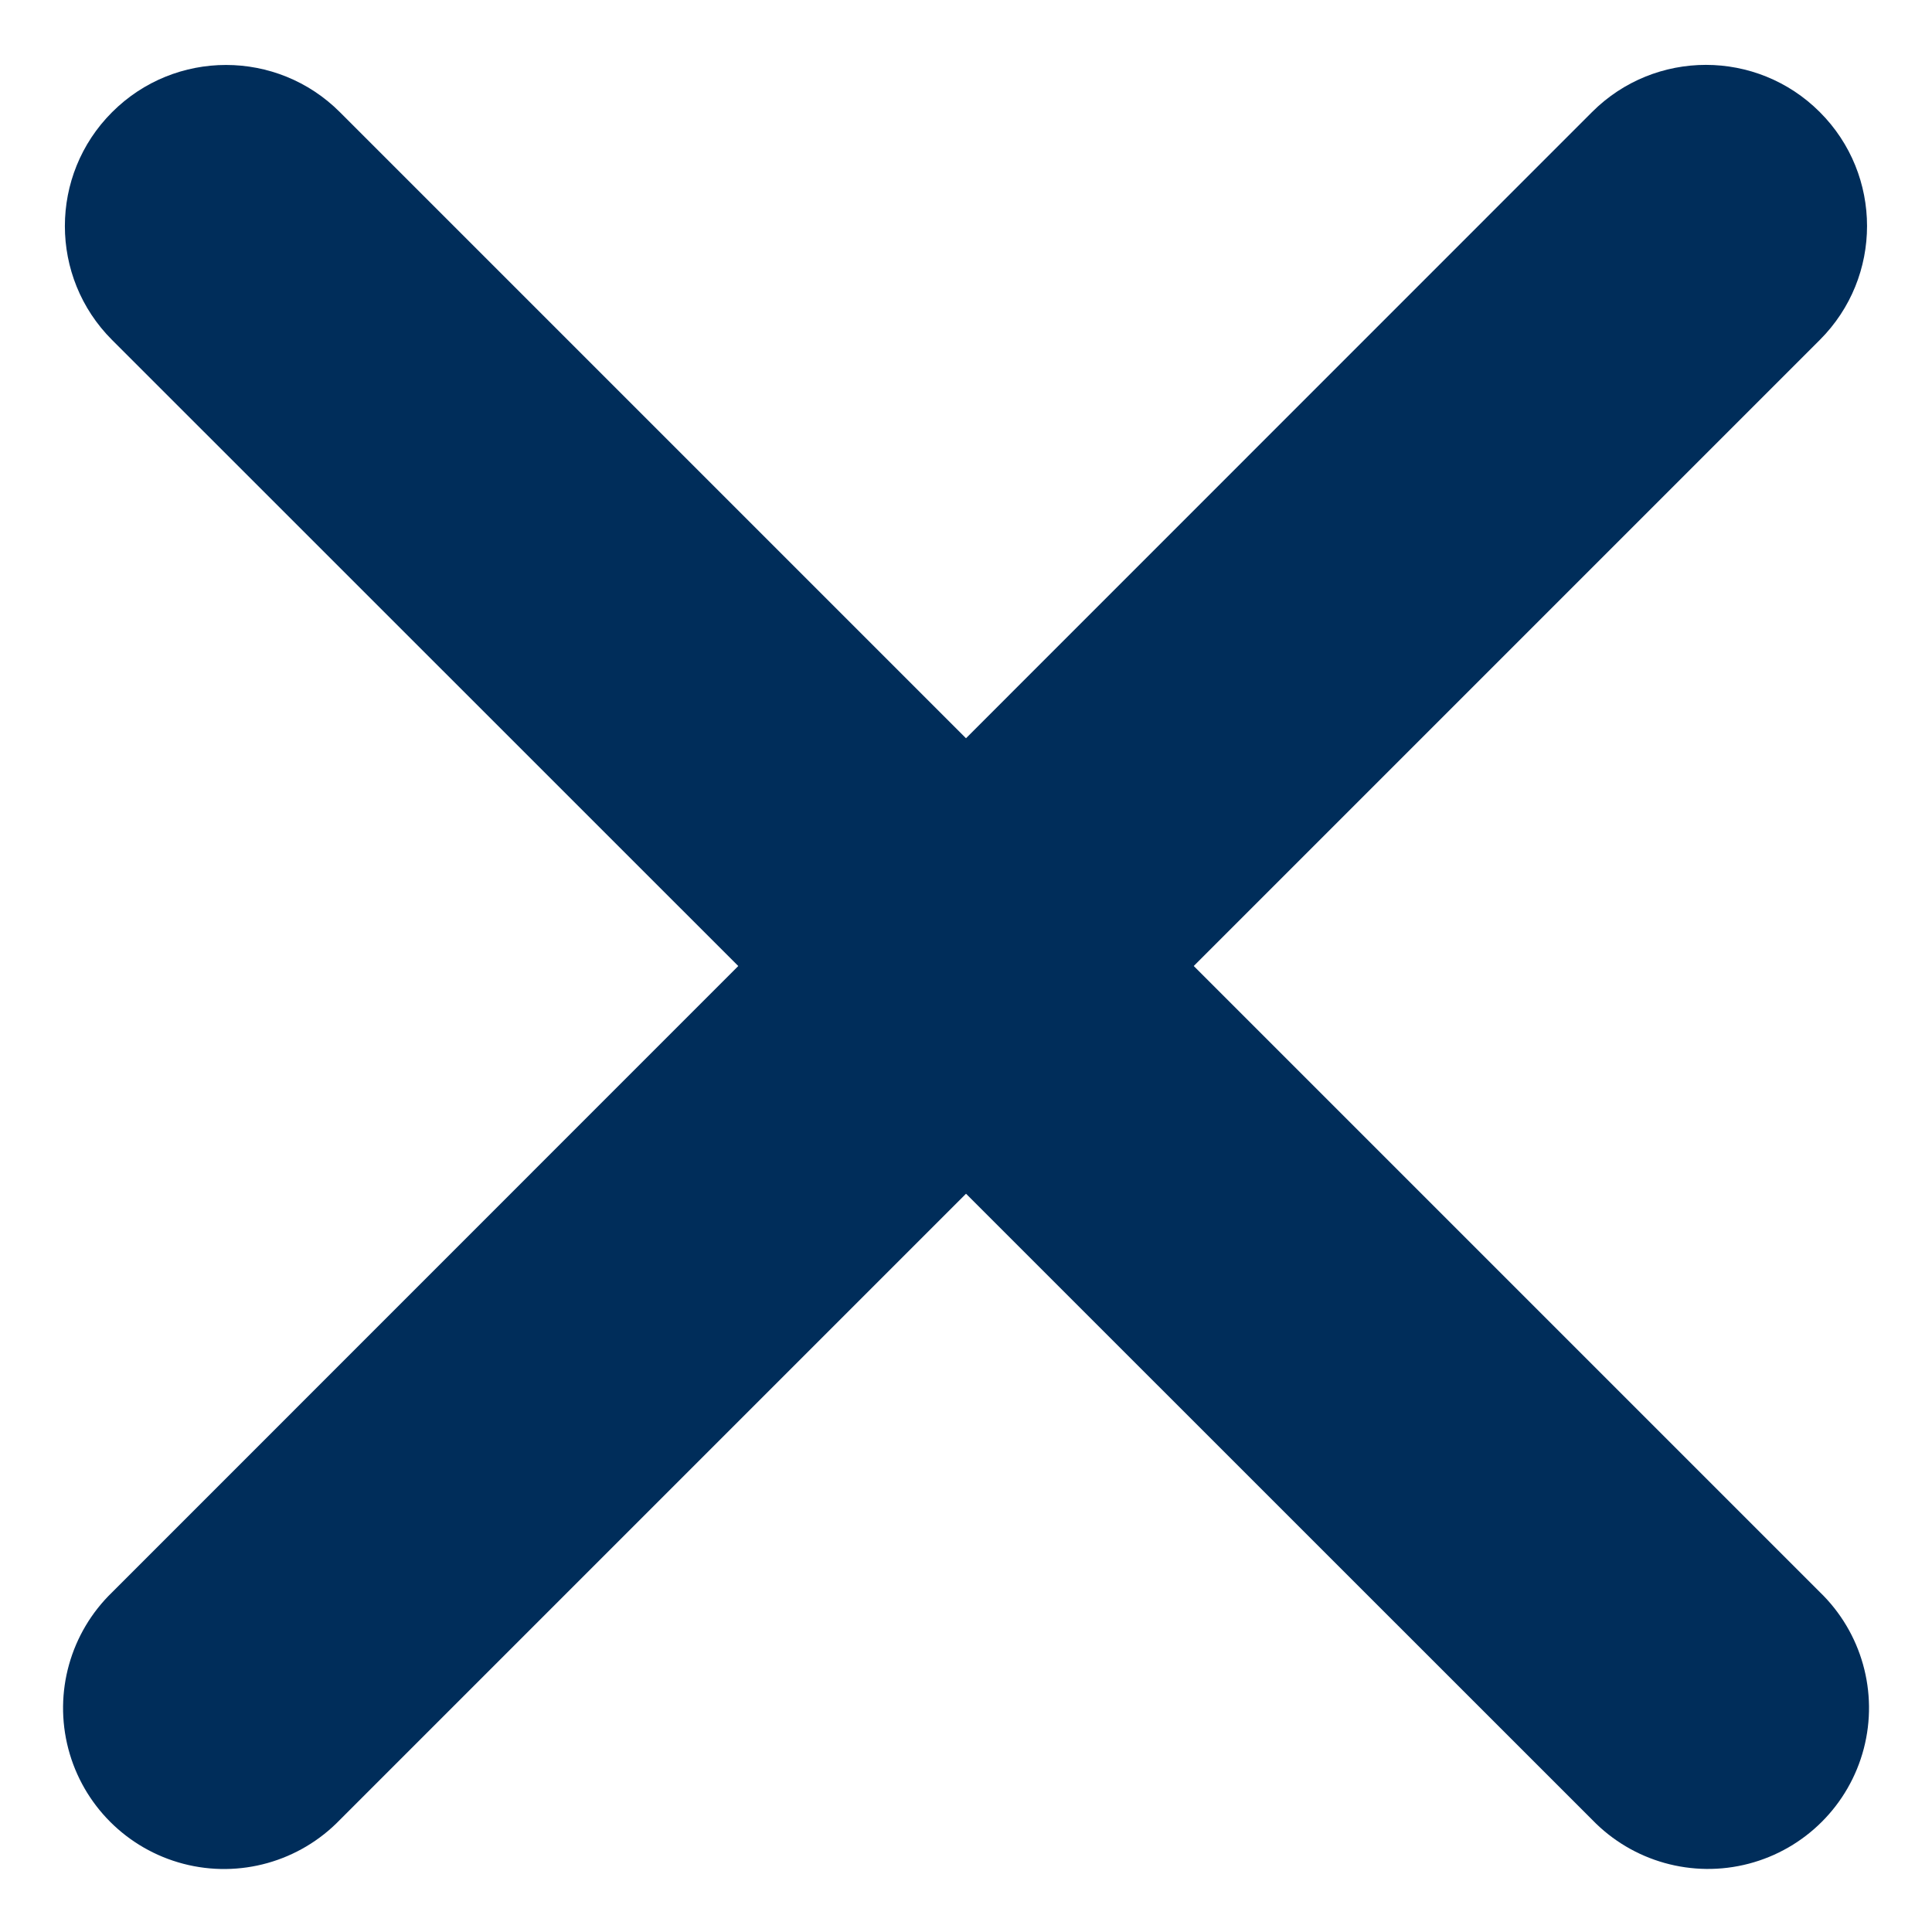
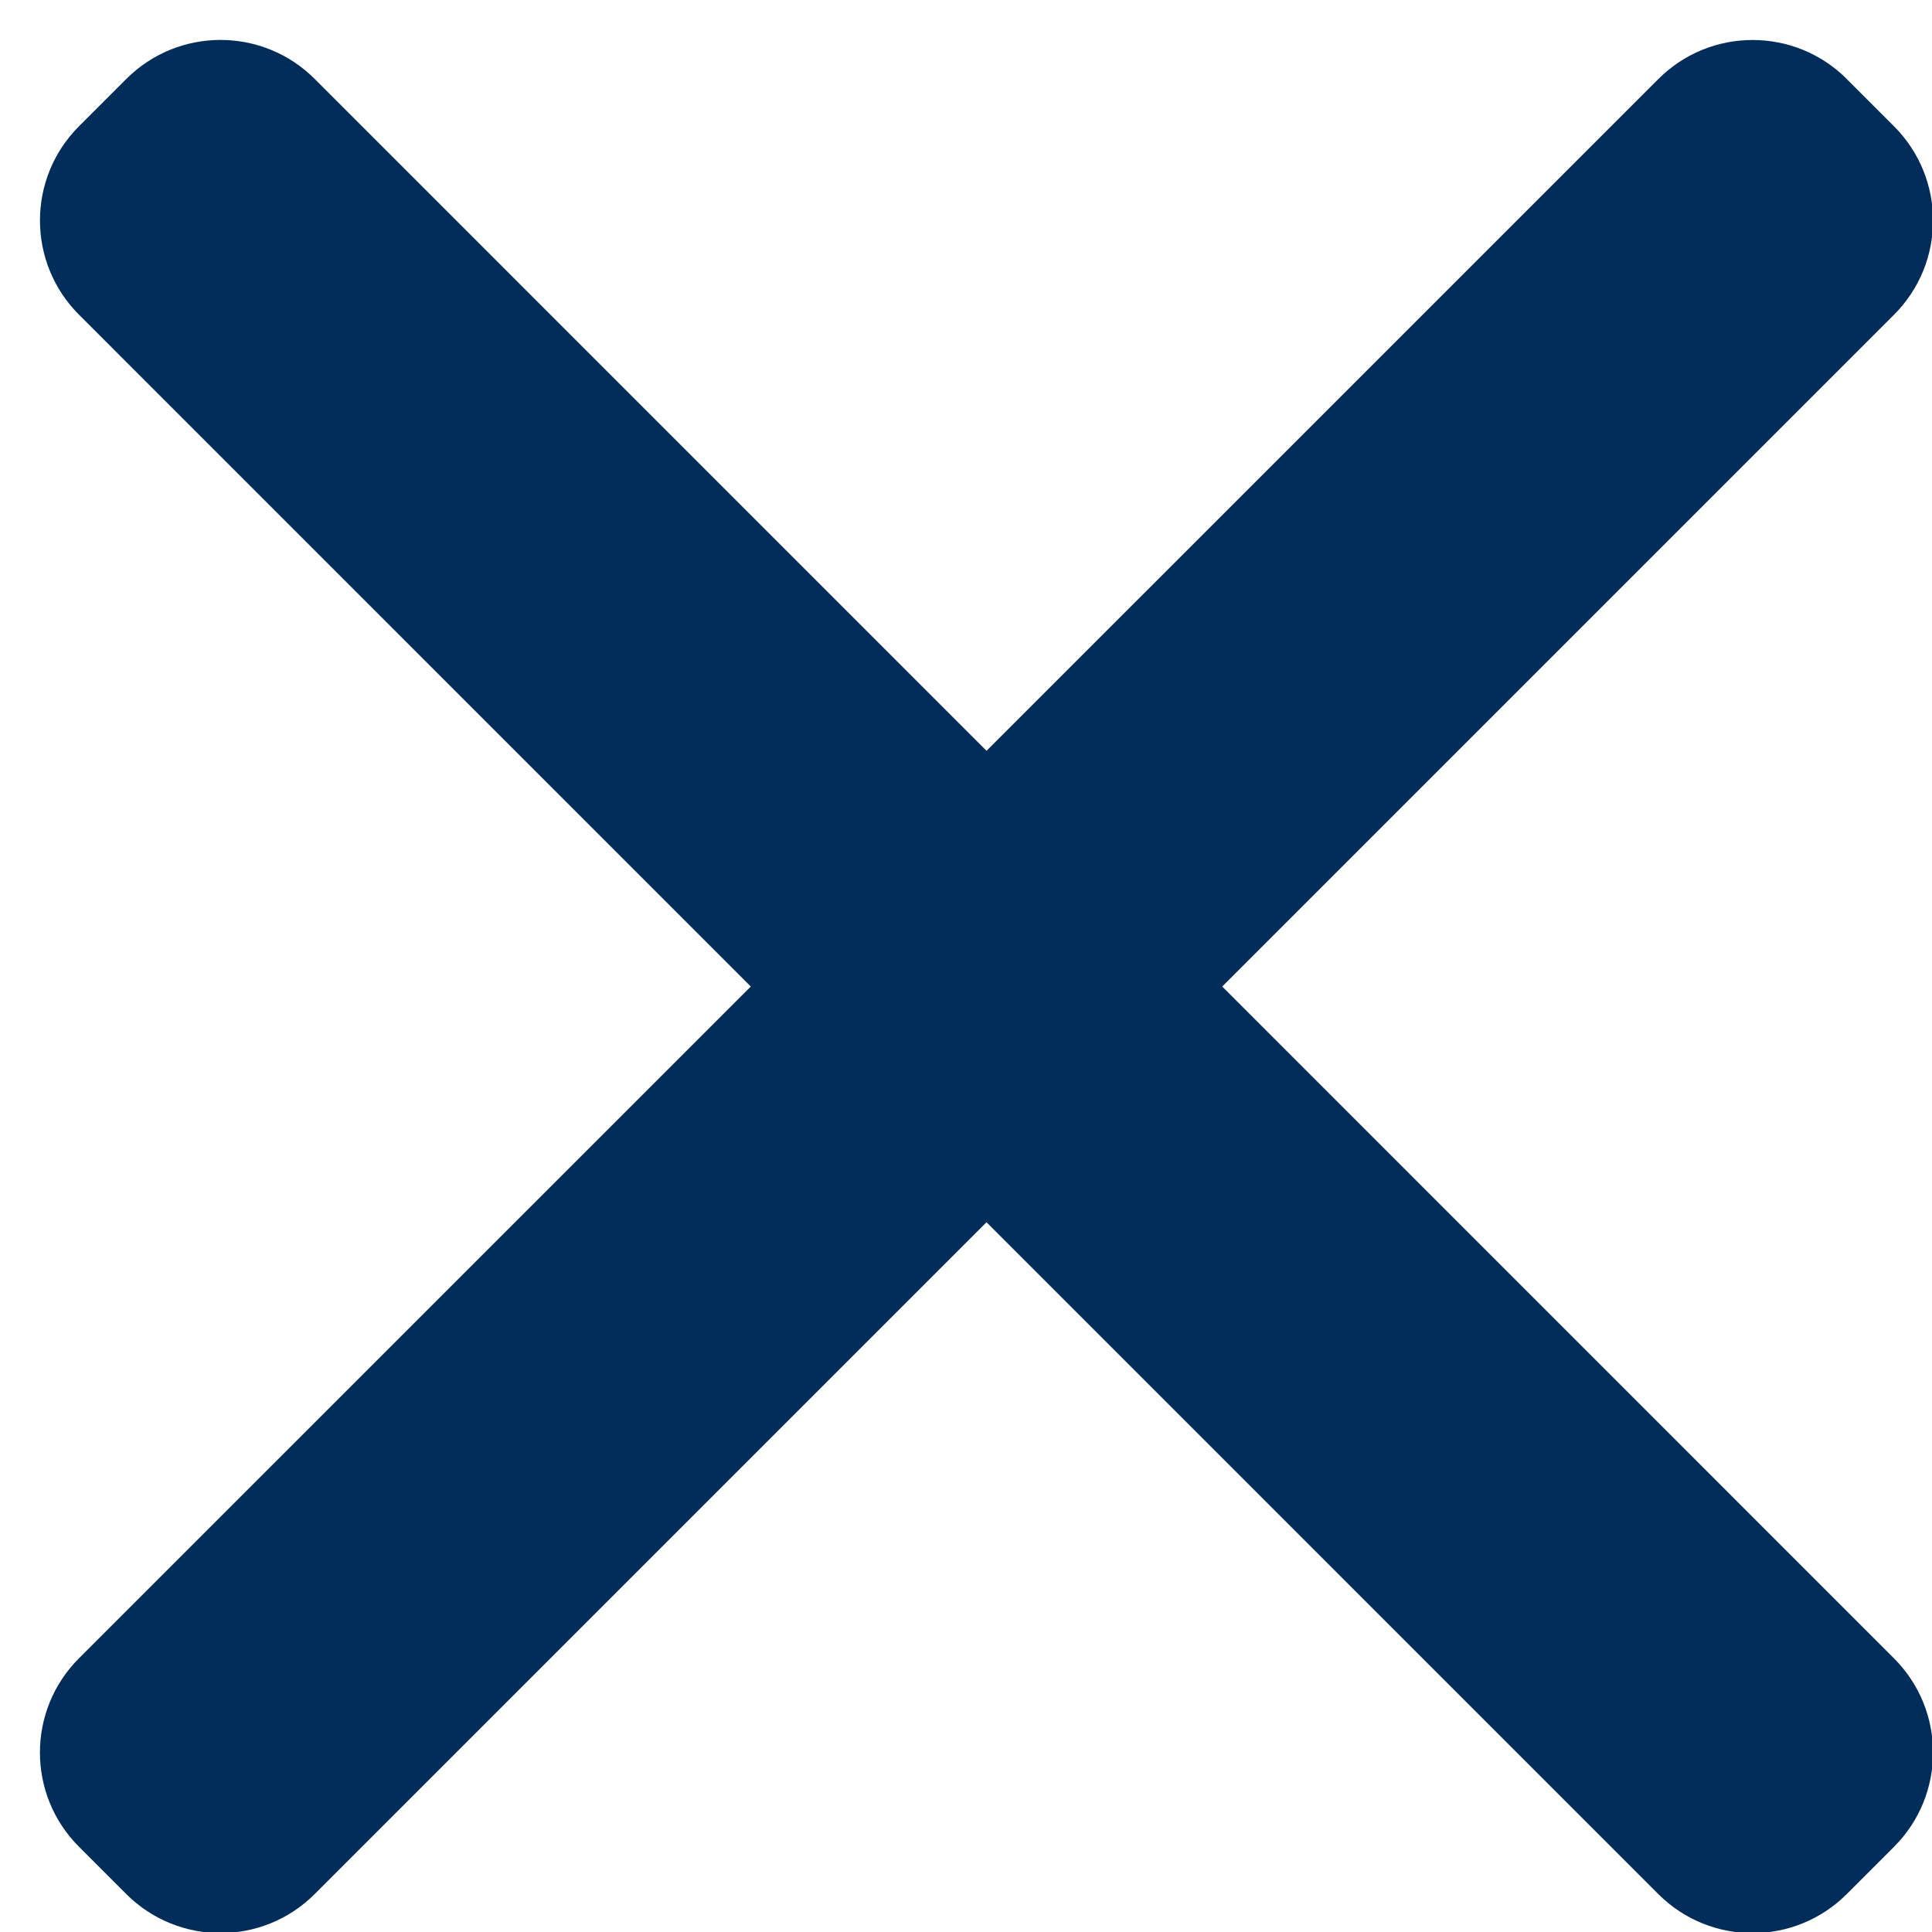
- <svg xmlns="http://www.w3.org/2000/svg" width="24" height="24">
+ <svg xmlns="http://www.w3.org/2000/svg" width="29" height="29">
  <g fill="#002D5A" fill-rule="evenodd">
-     <path d="M1.393 1.393a2 2 0 0 1 2.829 0l18.385 18.385a2 2 0 1 1-2.828 2.828L1.392 4.223a2 2 0 0 1 0-2.829z" />
-     <path d="M22.607 1.393a2 2 0 0 1 0 2.829L4.222 22.607a2 2 0 1 1-2.828-2.828L19.777 1.392a2 2 0 0 1 2.829 0z" />
+     <path d="M1.186 1.895l.71-.71a2 2 0 0 1 2.828 0L28.43 24.893a2 2 0 0 1 0 2.828l-.71.71a2 2 0 0 1-2.828 0L1.186 4.724a2 2 0 0 1 0-2.829z" />
+     <path d="M27.72 1.186l.71.71a2 2 0 0 1 0 2.828L4.724 28.43a2 2 0 0 1-2.829 0l-.71-.71a2 2 0 0 1 0-2.828L24.893 1.186a2 2 0 0 1 2.828 0z" />
  </g>
</svg>
